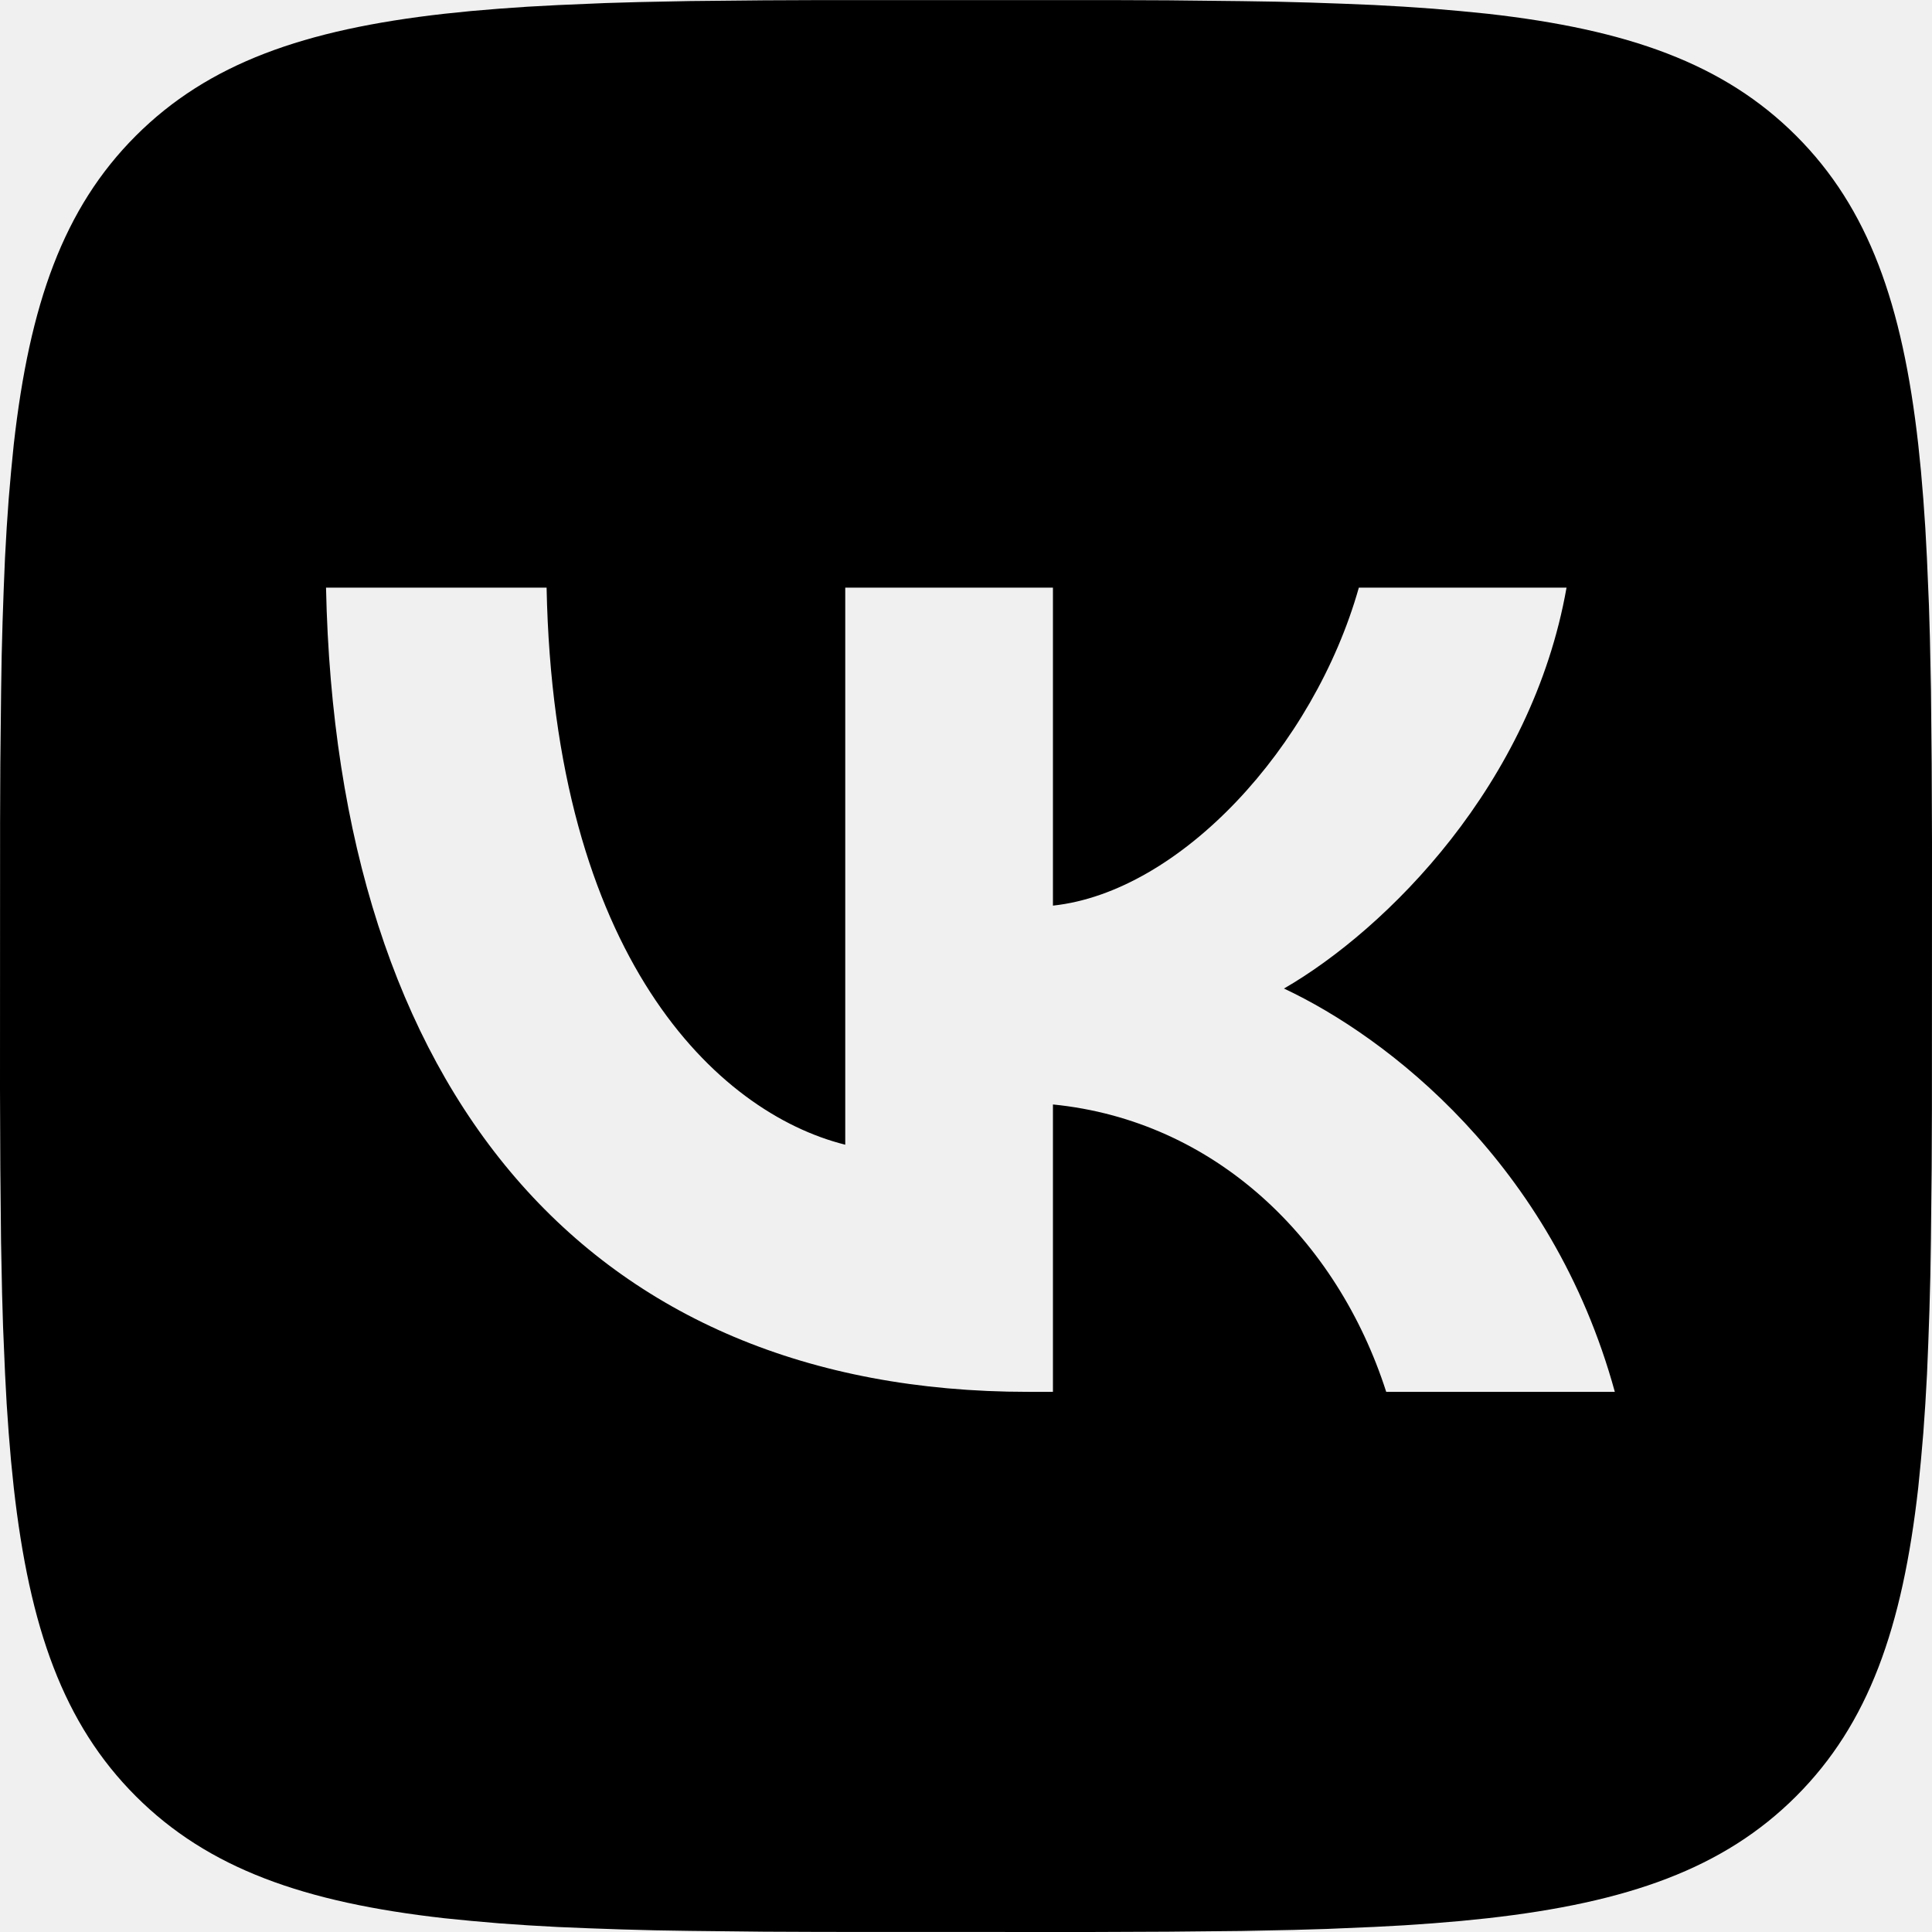
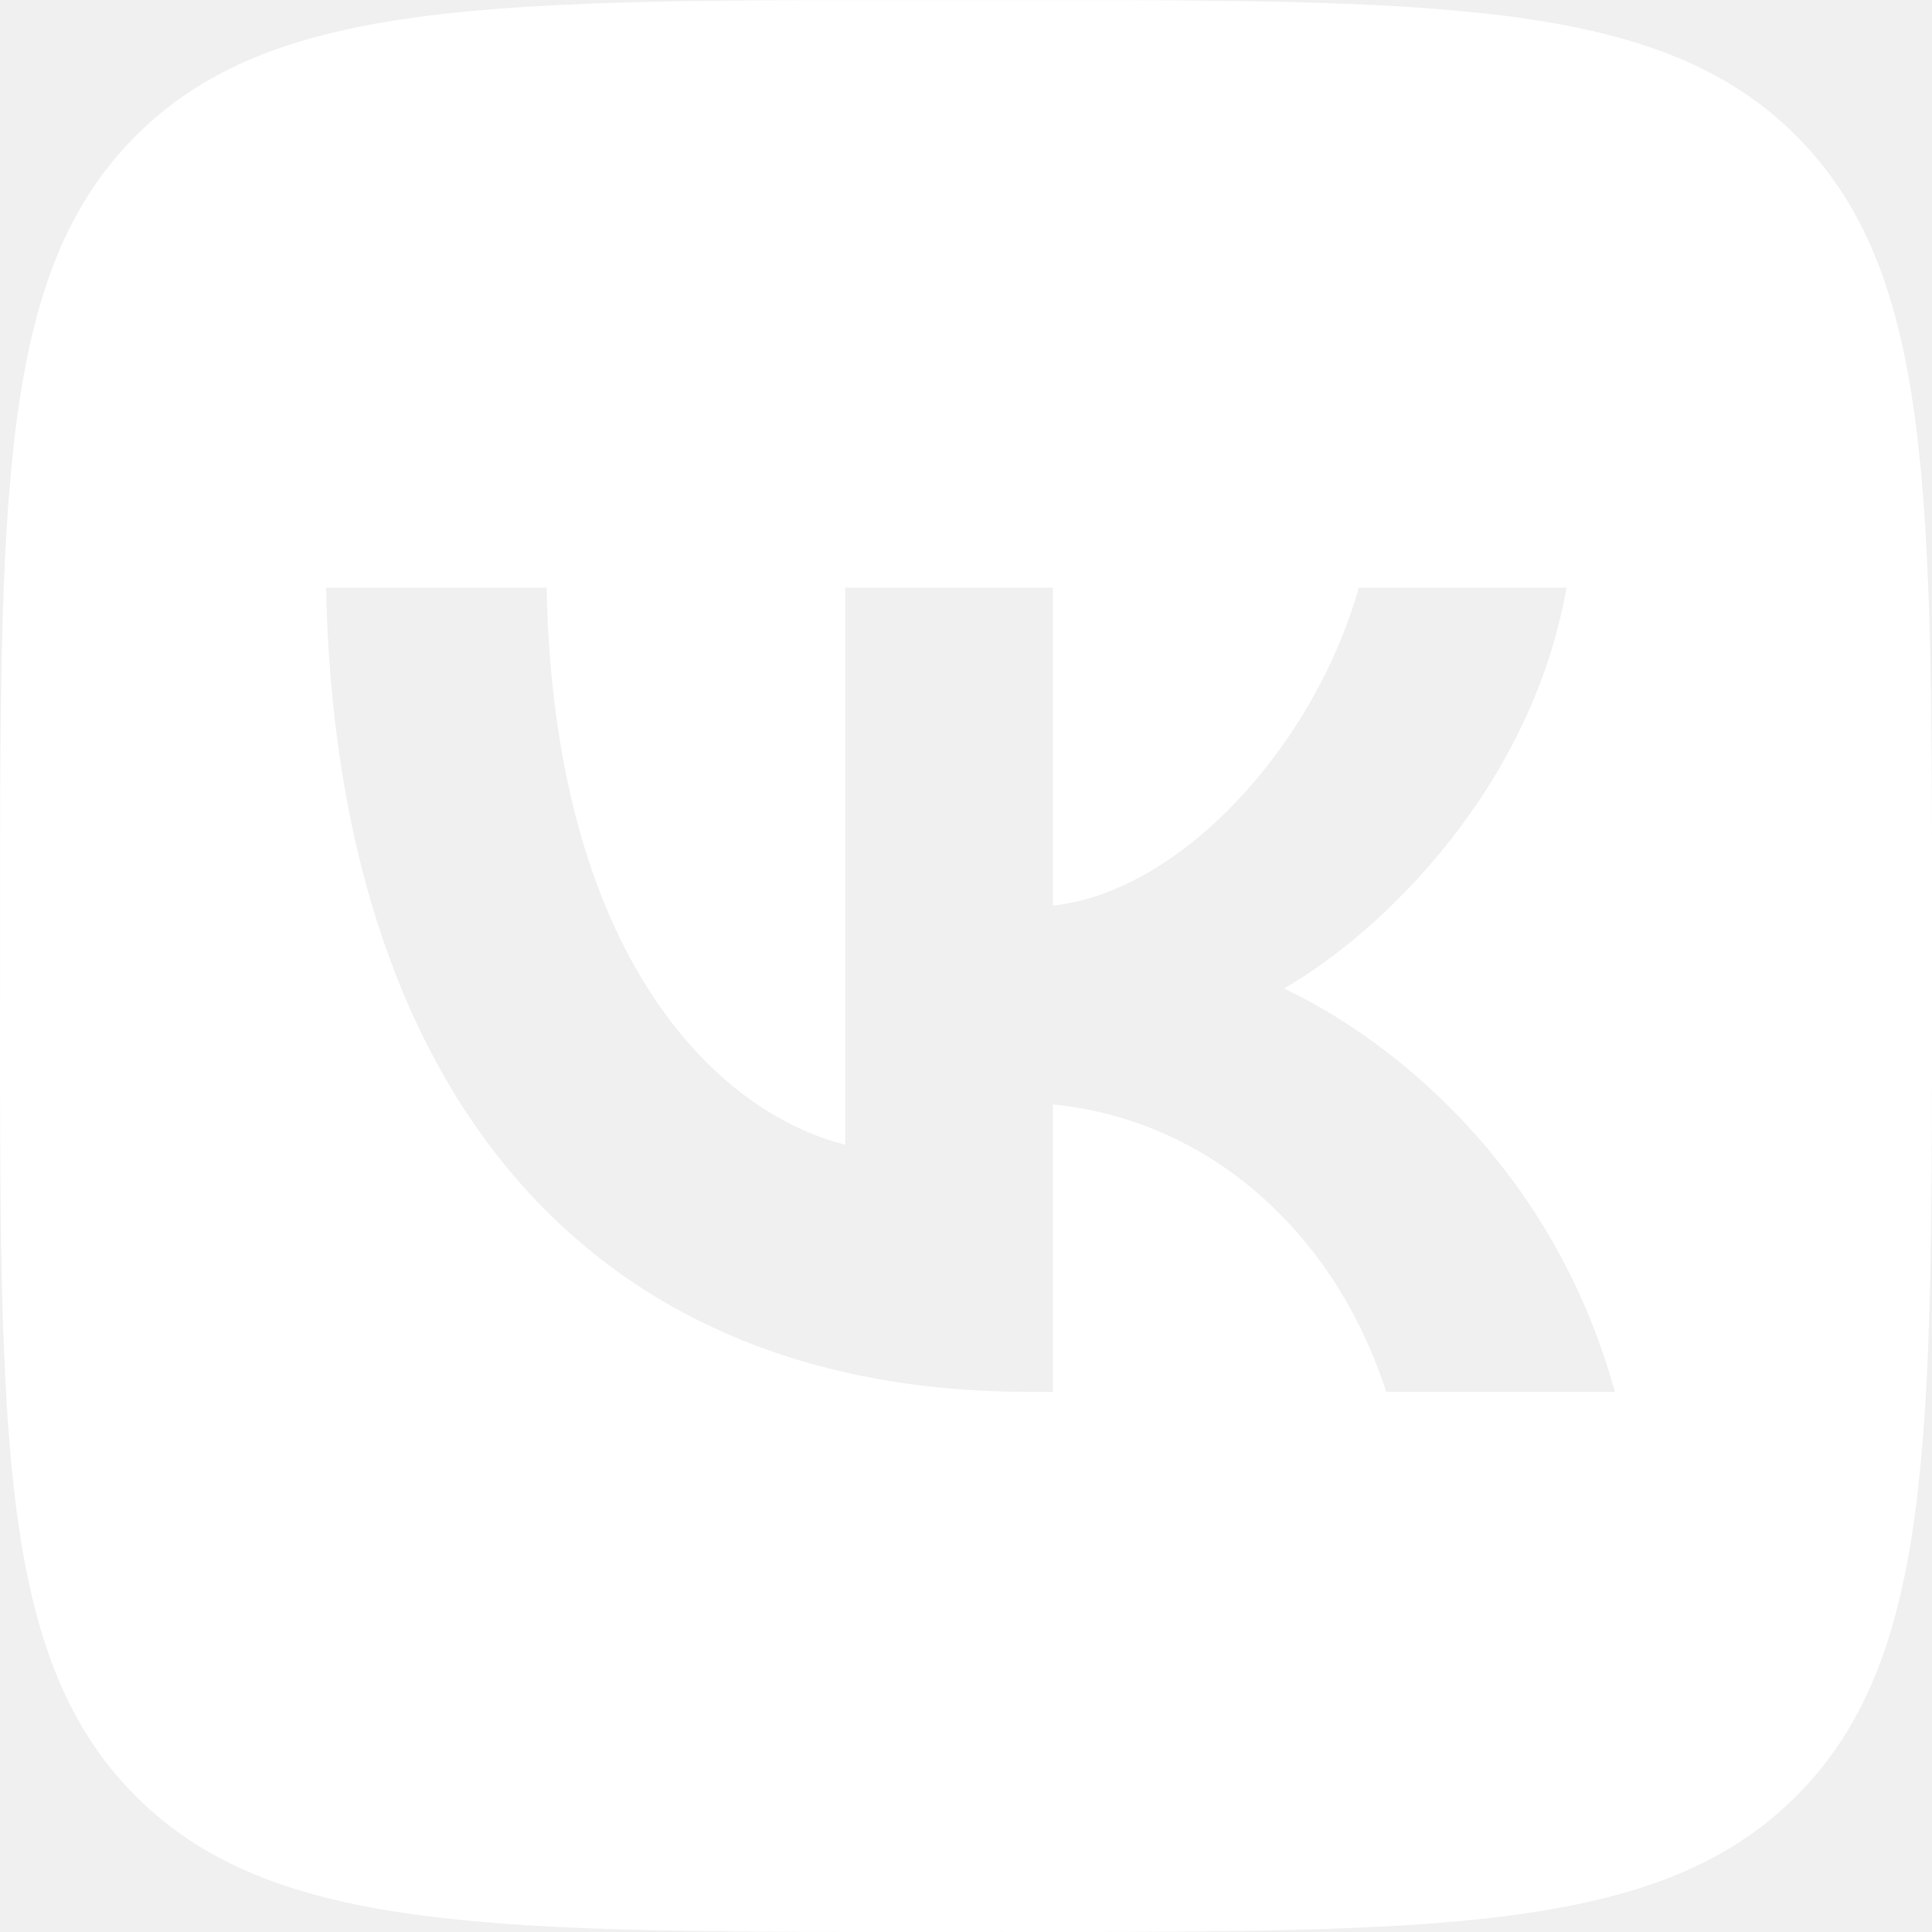
- <svg xmlns="http://www.w3.org/2000/svg" role="img" viewBox="0 0 24 24">
+ <svg xmlns="http://www.w3.org/2000/svg" role="img" viewBox="0 0 24 24" fill="#ffffff">
  <path d="m9.489.004.729-.003h3.564l.73.003.914.01.433.007.418.011.403.014.388.016.374.021.36.025.345.03.333.033c1.74.196 2.933.616 3.833 1.516.9.9 1.32 2.092 1.516 3.833l.034.333.029.346.025.36.02.373.025.588.012.41.013.644.009.915.004.98-.001 3.313-.003.73-.01.914-.007.433-.011.418-.014.403-.016.388-.021.374-.025.36-.03.345-.033.333c-.196 1.74-.616 2.933-1.516 3.833-.9.9-2.092 1.32-3.833 1.516l-.333.034-.346.029-.36.025-.373.02-.588.025-.41.012-.644.013-.915.009-.98.004-3.313-.001-.73-.003-.914-.01-.433-.007-.418-.011-.403-.014-.388-.016-.374-.021-.36-.025-.345-.03-.333-.033c-1.74-.196-2.933-.616-3.833-1.516-.9-.9-1.32-2.092-1.516-3.833l-.034-.333-.029-.346-.025-.36-.02-.373-.025-.588-.012-.41-.013-.644-.009-.915-.004-.98.001-3.313.003-.73.01-.914.007-.433.011-.418.014-.403.016-.388.021-.374.025-.36.03-.345.033-.333c.196-1.74.616-2.933 1.516-3.833.9-.9 2.092-1.32 3.833-1.516l.333-.034.346-.029.36-.025.373-.02.588-.025.41-.012.644-.013.915-.009ZM6.79 7.3H4.05c.13 6.24 3.25 9.99 8.72 9.99h.31v-3.57c2.01.2 3.53 1.67 4.14 3.57h2.84c-.78-2.84-2.83-4.41-4.11-5.01 1.28-.74 3.08-2.54 3.51-4.98h-2.58c-.56 1.98-2.22 3.78-3.8 3.95V7.3H10.5v6.92c-1.6-.4-3.62-2.34-3.71-6.92Z" />
</svg>
